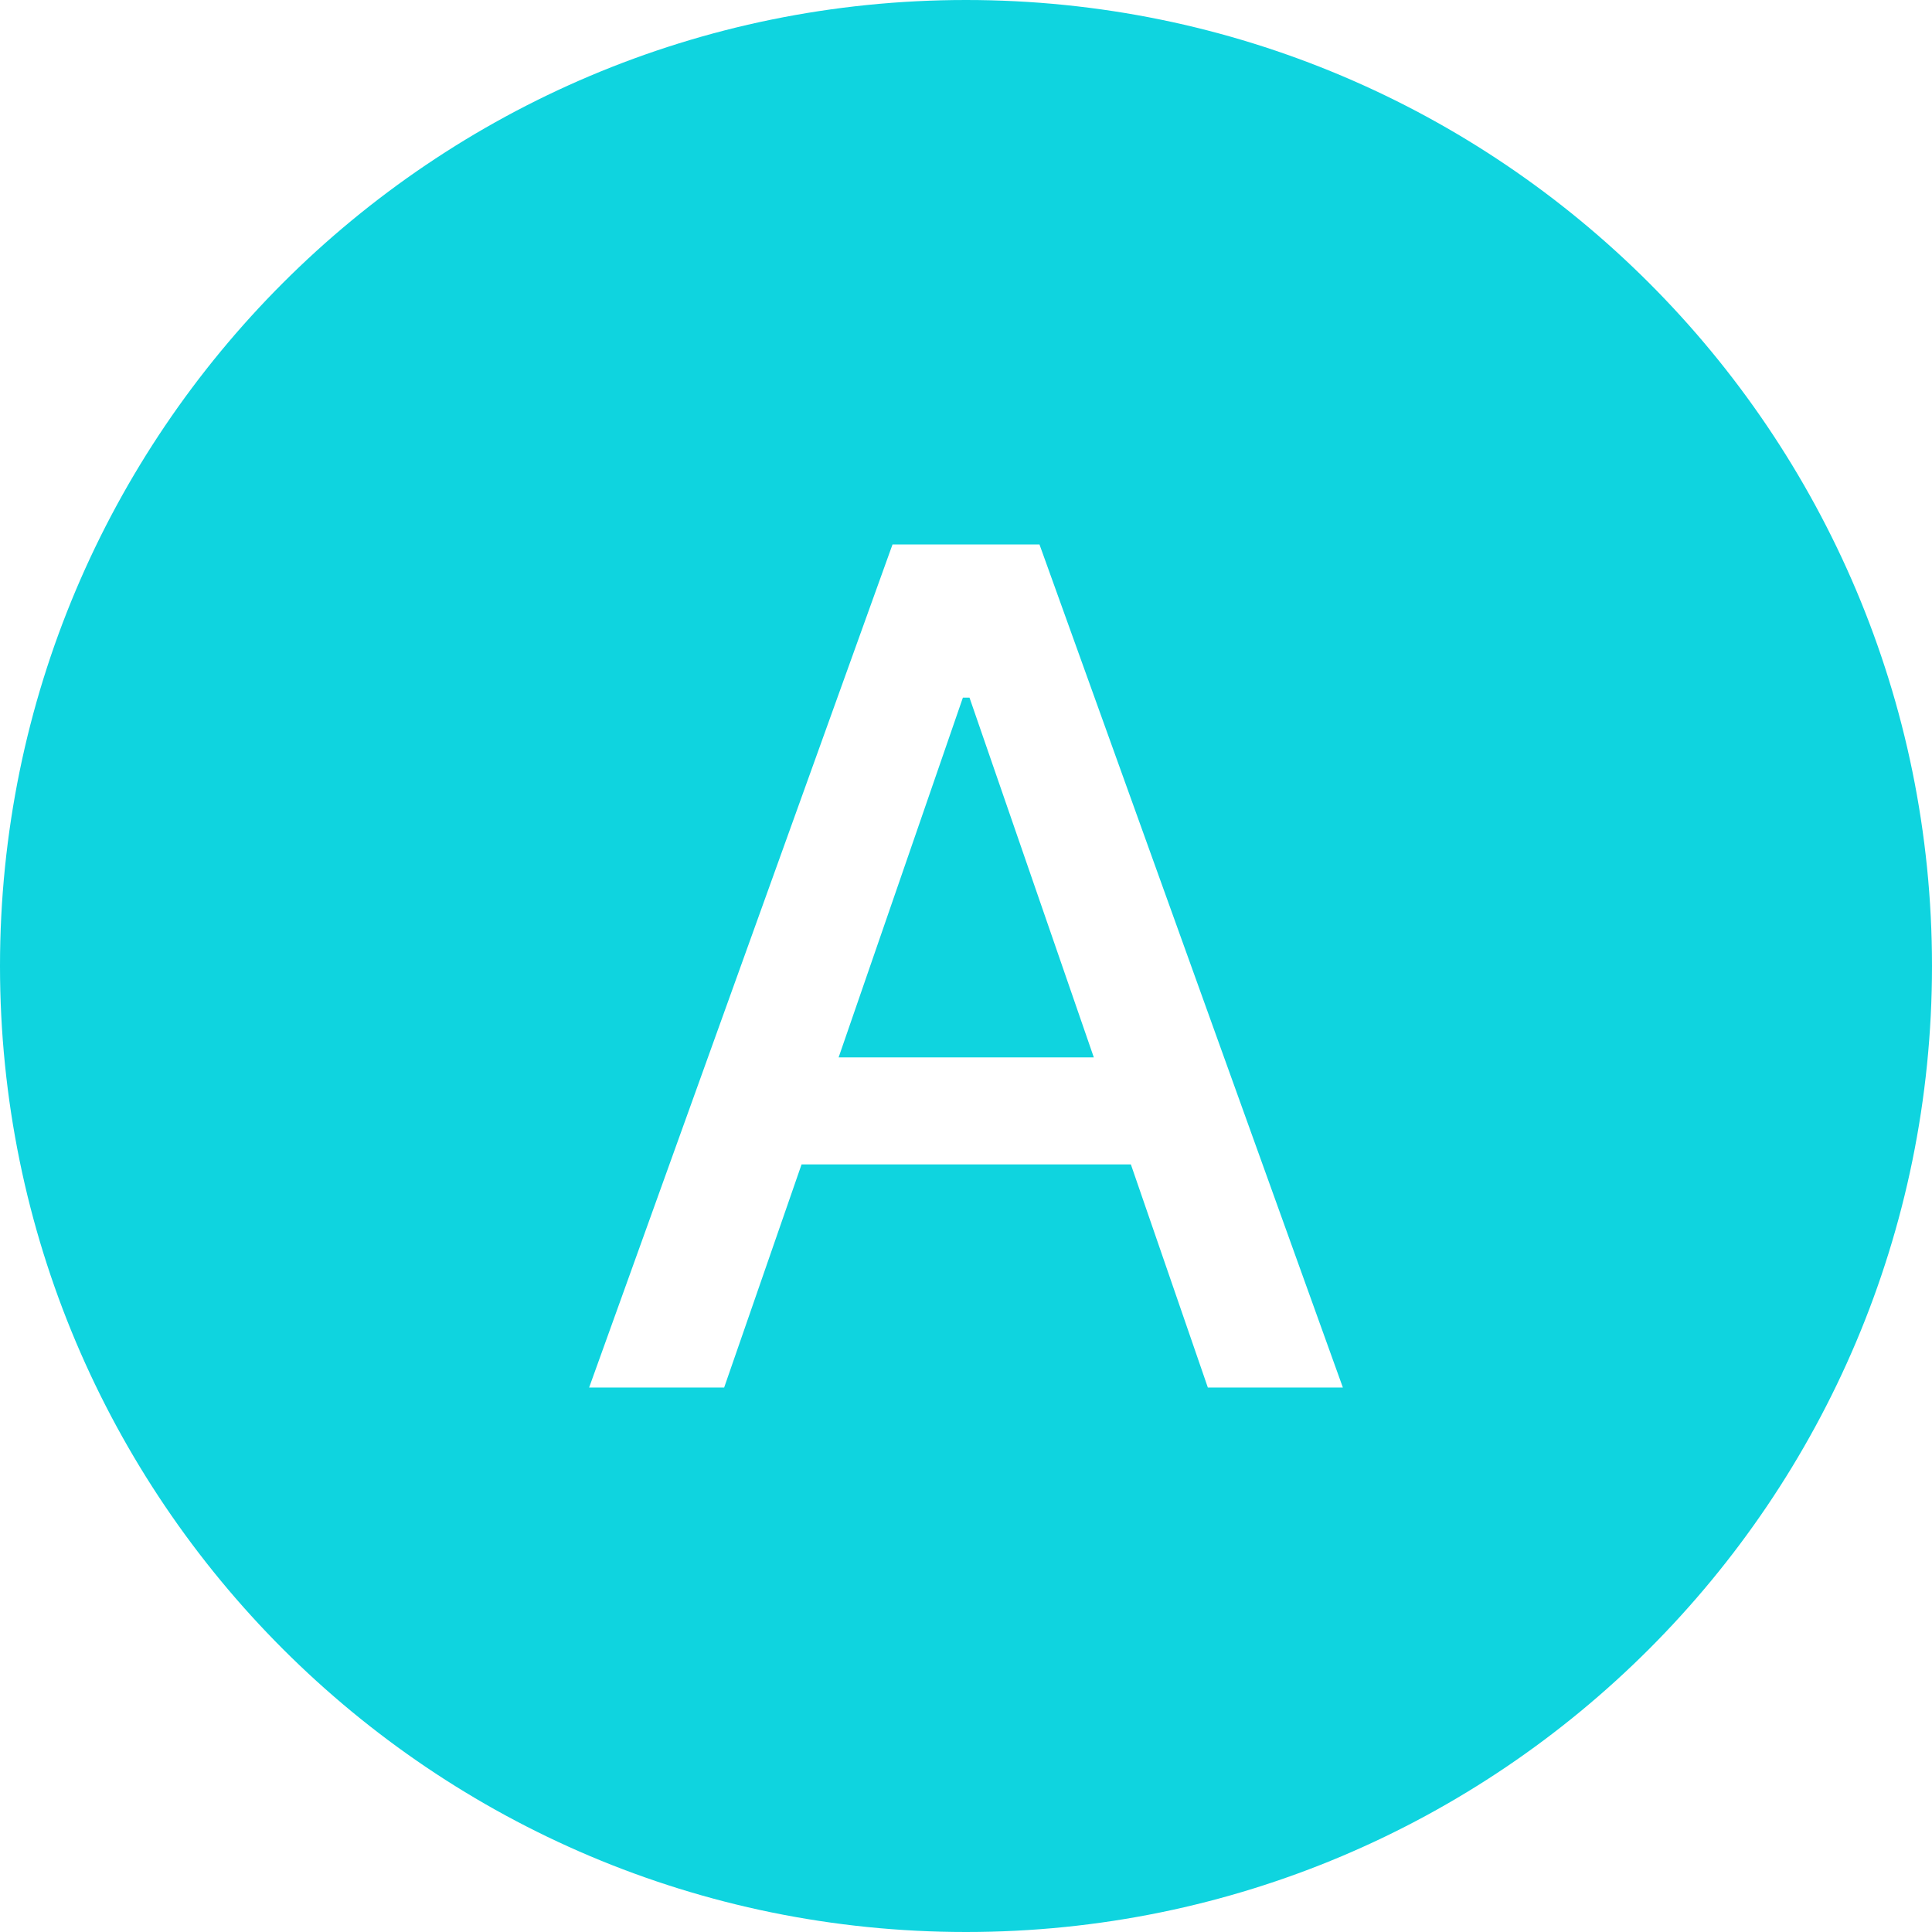
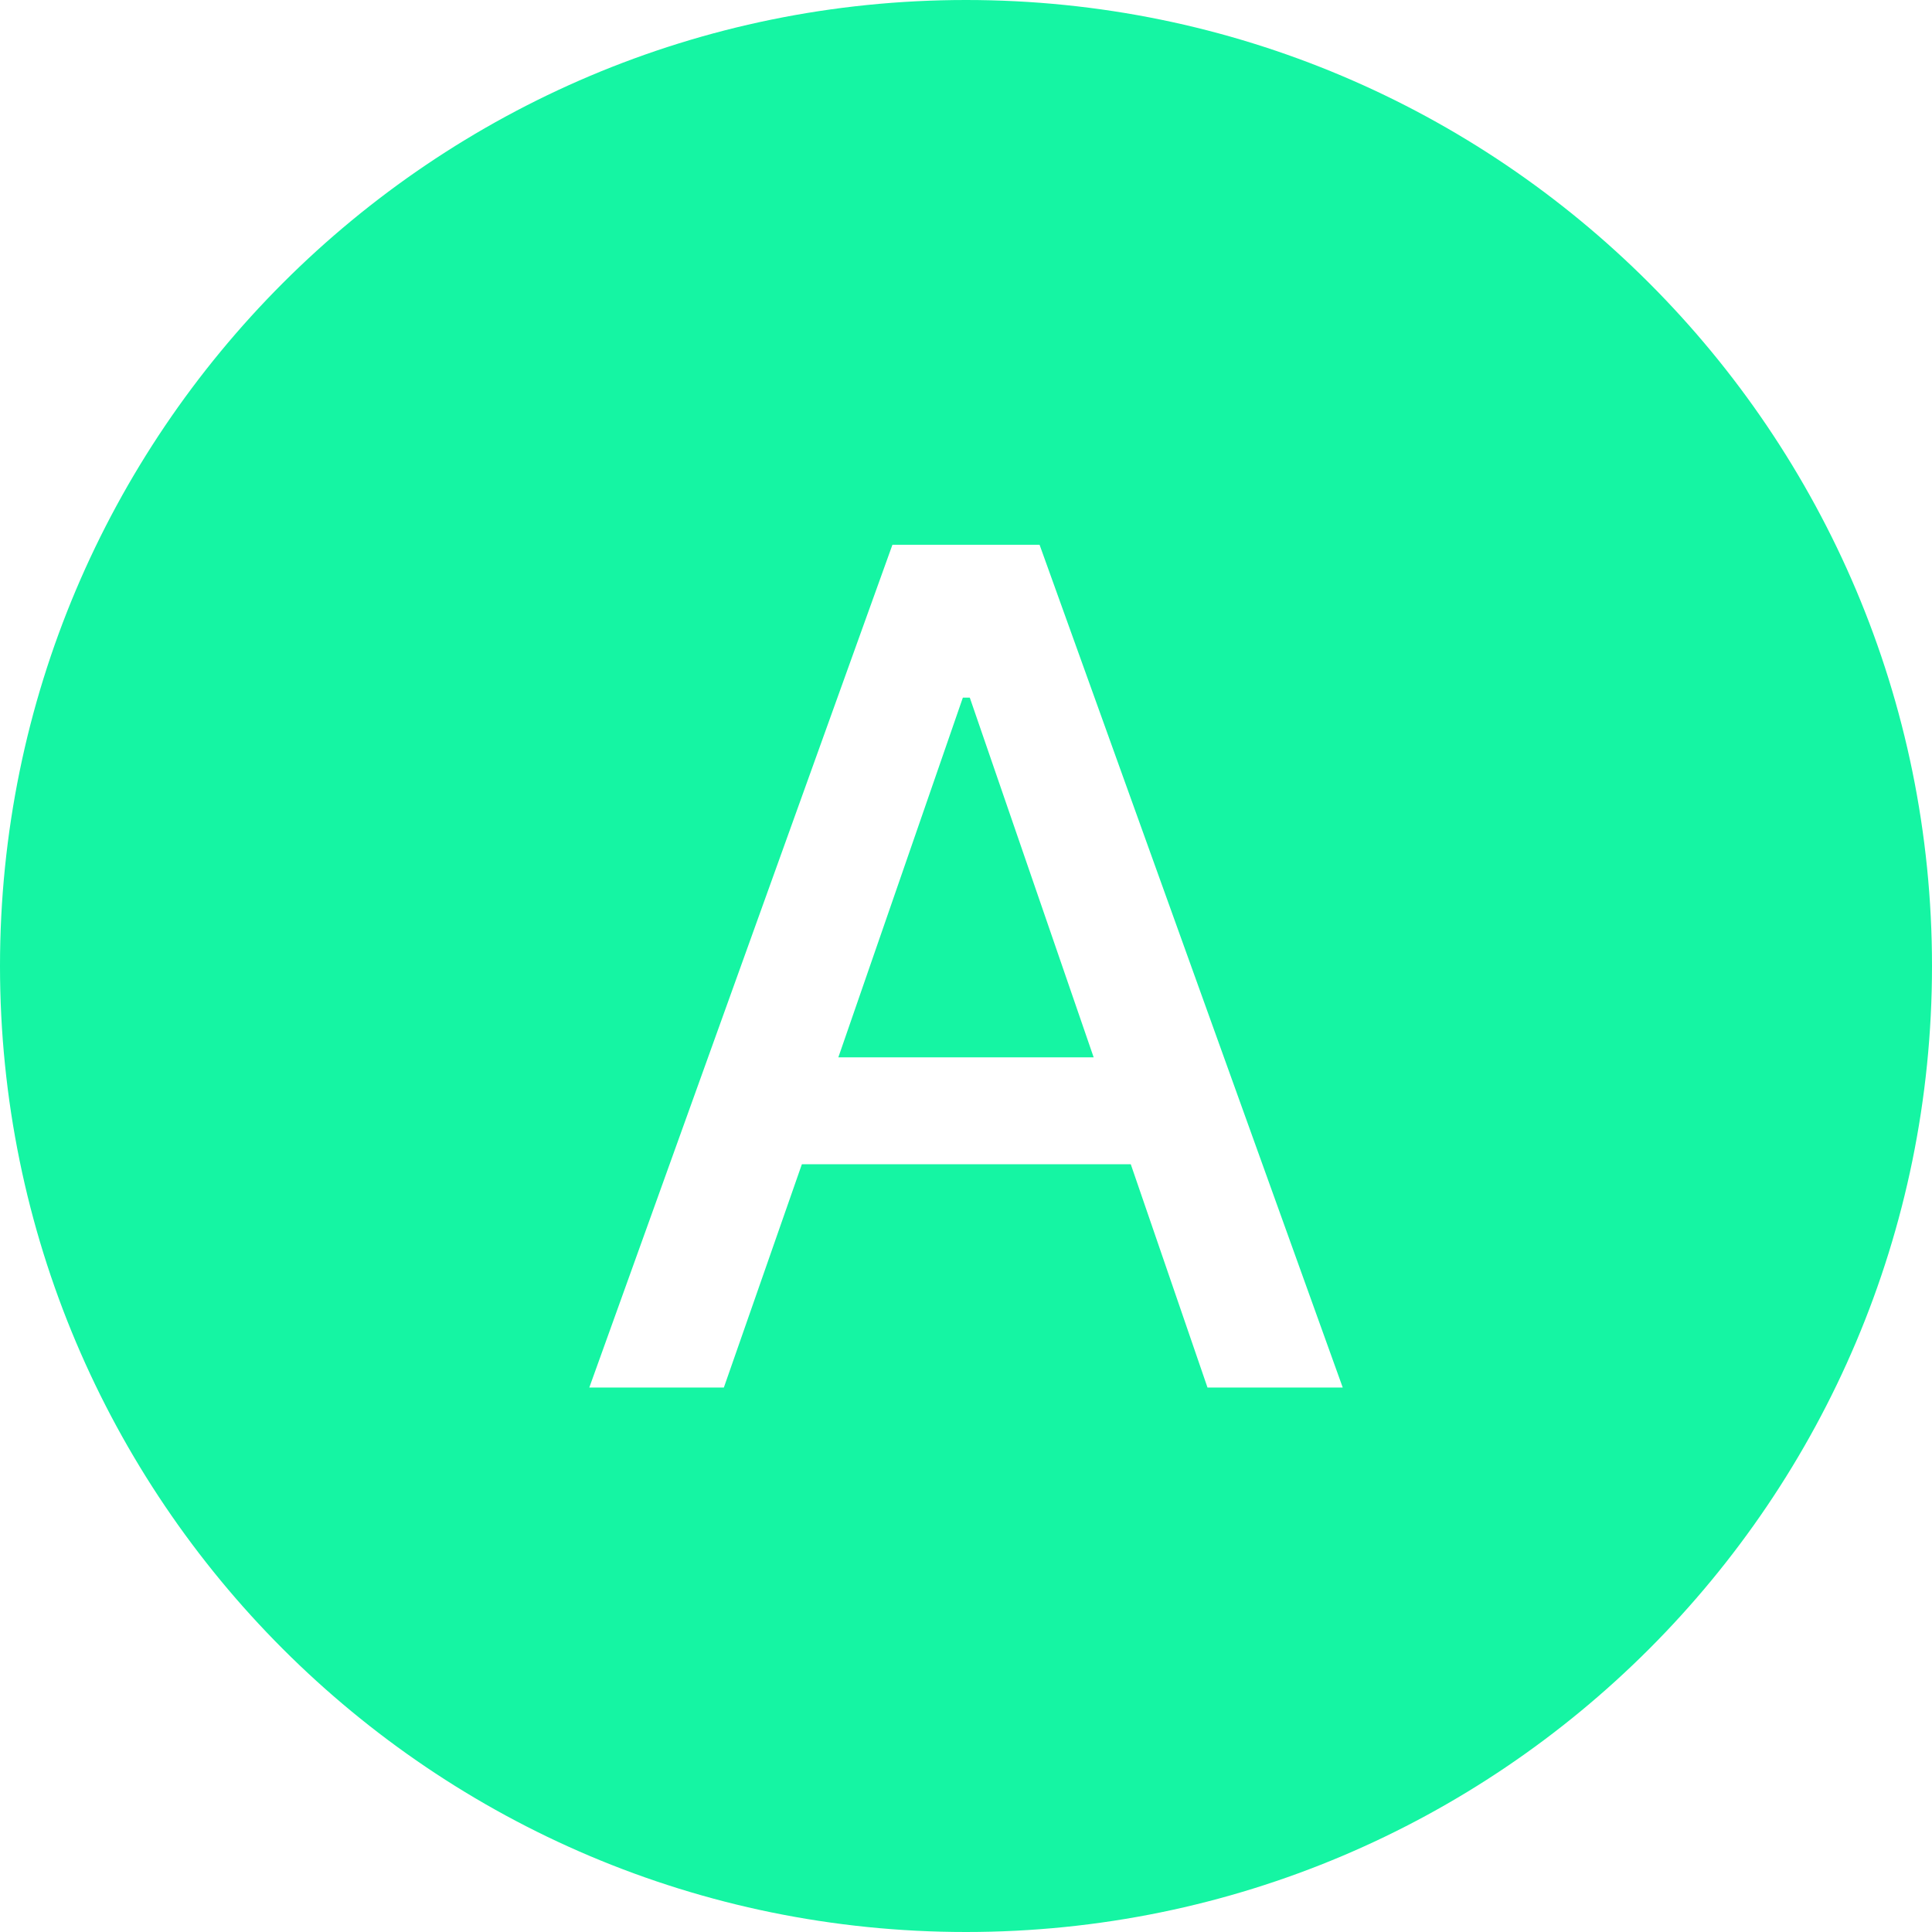
- <svg xmlns="http://www.w3.org/2000/svg" xmlns:xlink="http://www.w3.org/1999/xlink" width="700" height="700" viewBox="0 0 700 700">
+ <svg xmlns="http://www.w3.org/2000/svg" xmlns:xlink="http://www.w3.org/1999/xlink" width="48" height="48" viewBox="0 0 48 48">
  <defs>
    <g>
      <g id="glyph-0-0">
-         <path d="M 39.078 95.453 L 39.078 19.094 L 386.297 19.094 L 386.297 95.453 Z M 39.078 -9.547 L 39.078 -85.906 L 386.297 -85.906 L 386.297 -9.547 Z M 39.078 -114.547 L 39.078 -190.906 L 386.297 -190.906 L 386.297 -114.547 Z M 39.078 -219.547 L 39.078 -295.906 L 386.297 -295.906 L 386.297 -219.547 Z M 39.078 -324.547 L 39.078 -400.906 L 386.297 -400.906 L 386.297 -324.547 Z M 39.078 -324.547 " />
+         <path d="M 2.672 6.547 L 2.672 1.312 L 26.484 1.312 L 26.484 6.547 Z M 2.672 -0.656 L 2.672 -5.891 L 26.484 -5.891 L 26.484 -0.656 Z M 2.672 -7.859 L 2.672 -13.094 L 26.484 -13.094 L 26.484 -7.859 Z M 2.672 -15.047 L 2.672 -20.281 L 26.484 -20.281 L 26.484 -15.047 Z M 2.672 -22.25 L 2.672 -27.484 L 26.484 -27.484 L 26.484 -22.25 Z M 2.672 -22.25 " />
      </g>
      <g id="glyph-0-1">
-         <path d="M 59.359 0 L 10.438 0 L 120.359 -305.453 L 173.609 -305.453 L 283.531 0 L 234.609 0 L 206.719 -80.844 L 87.406 -80.844 Z M 100.828 -119.609 L 193.297 -119.609 L 148.25 -249.969 L 145.859 -249.969 Z M 100.828 -119.609 " />
+         <path d="M 4.062 0 L 0.719 0 L 8.25 -20.938 L 11.906 -20.938 L 19.438 0 L 16.078 0 L 14.172 -5.547 L 6 -5.547 Z M 6.906 -8.203 L 13.25 -8.203 L 10.172 -17.141 L 10 -17.141 Z M 6.906 -8.203 " />
      </g>
    </g>
  </defs>
-   <path fill-rule="nonzero" fill="rgb(5.882%, 83.137%, 87.451%)" fill-opacity="1" d="M 700 350 C 700 543.301 543.301 700 350 700 C 156.699 700 0 543.301 0 350 C 0 156.699 156.699 0 350 0 C 543.301 0 700 156.699 700 350 " />
+   <path fill-rule="nonzero" fill="rgb(8.235%, 96.078%, 63.922%)" fill-opacity="1" d="M 48 24 C 48 37.254 37.254 48 24 48 C 10.746 48 0 37.254 0 24 C 0 10.746 10.746 0 24 0 C 37.254 0 48 10.746 48 24 " />
  <g fill="rgb(100%, 100%, 100%)" fill-opacity="1">
-     <use xlink:href="#glyph-0-1" x="203.016" y="502.727" />
+     <use xlink:href="#glyph-0-1" x="13.922" y="34.473" />
  </g>
</svg>
